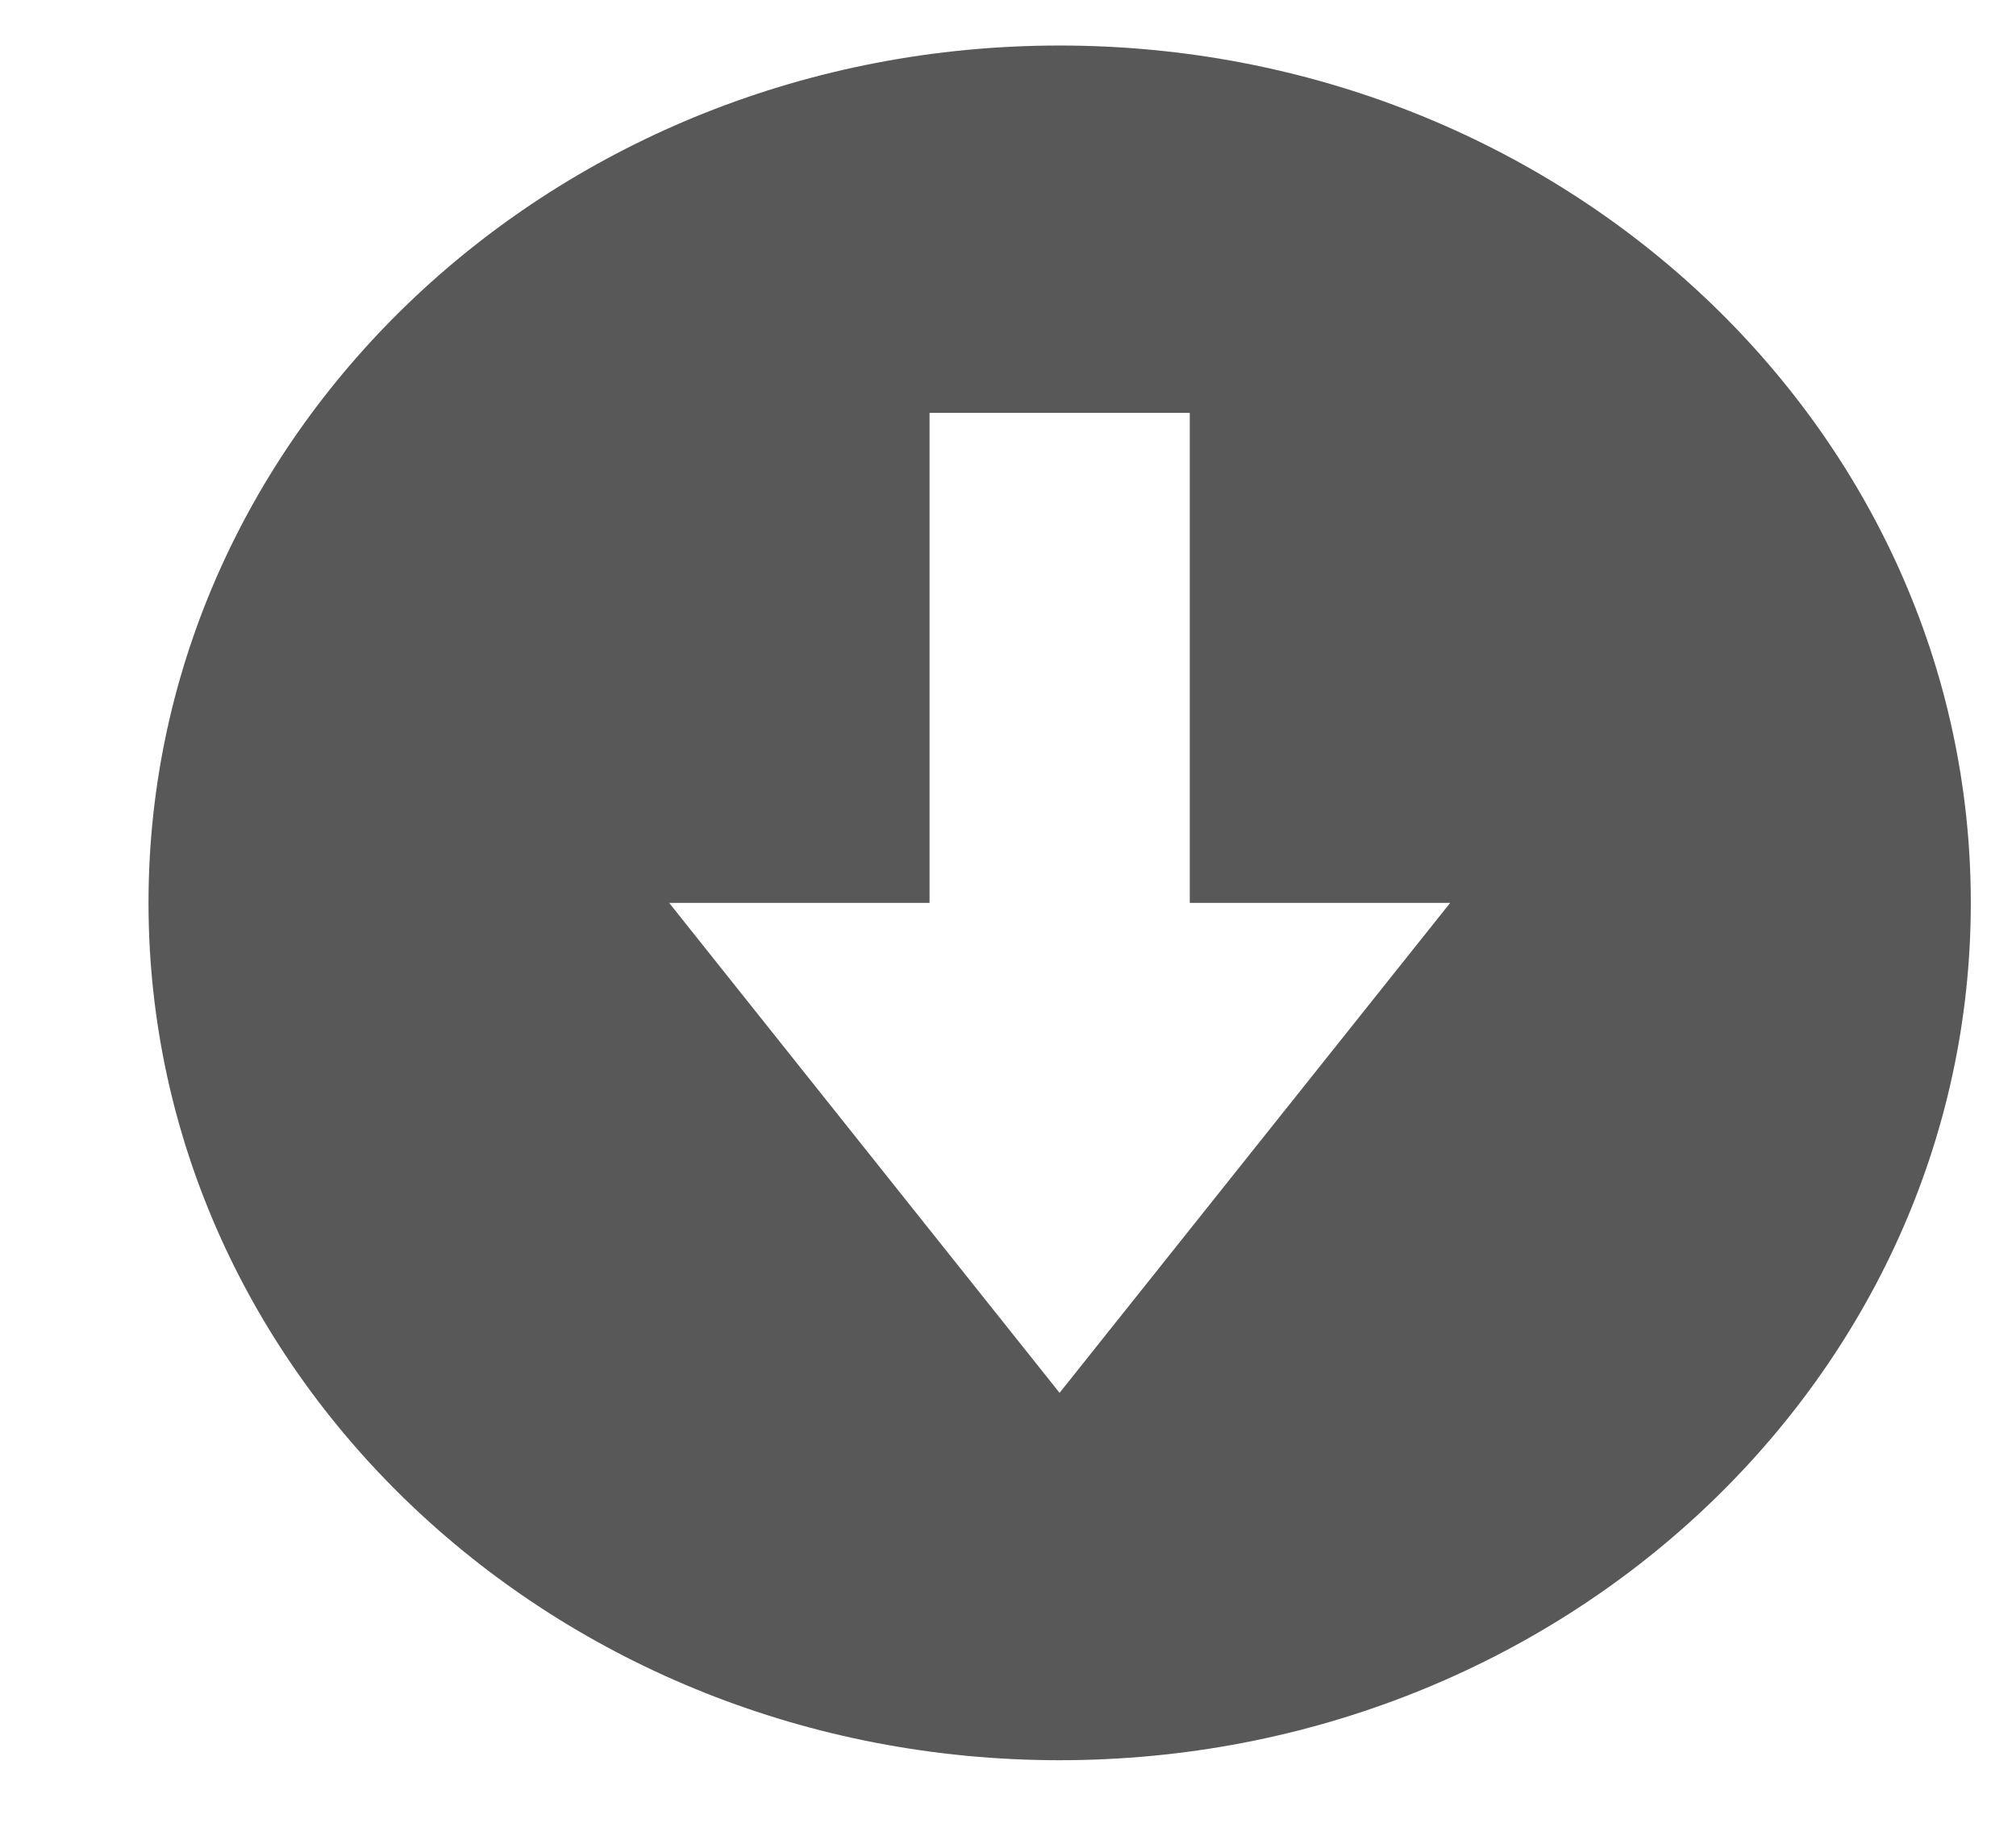
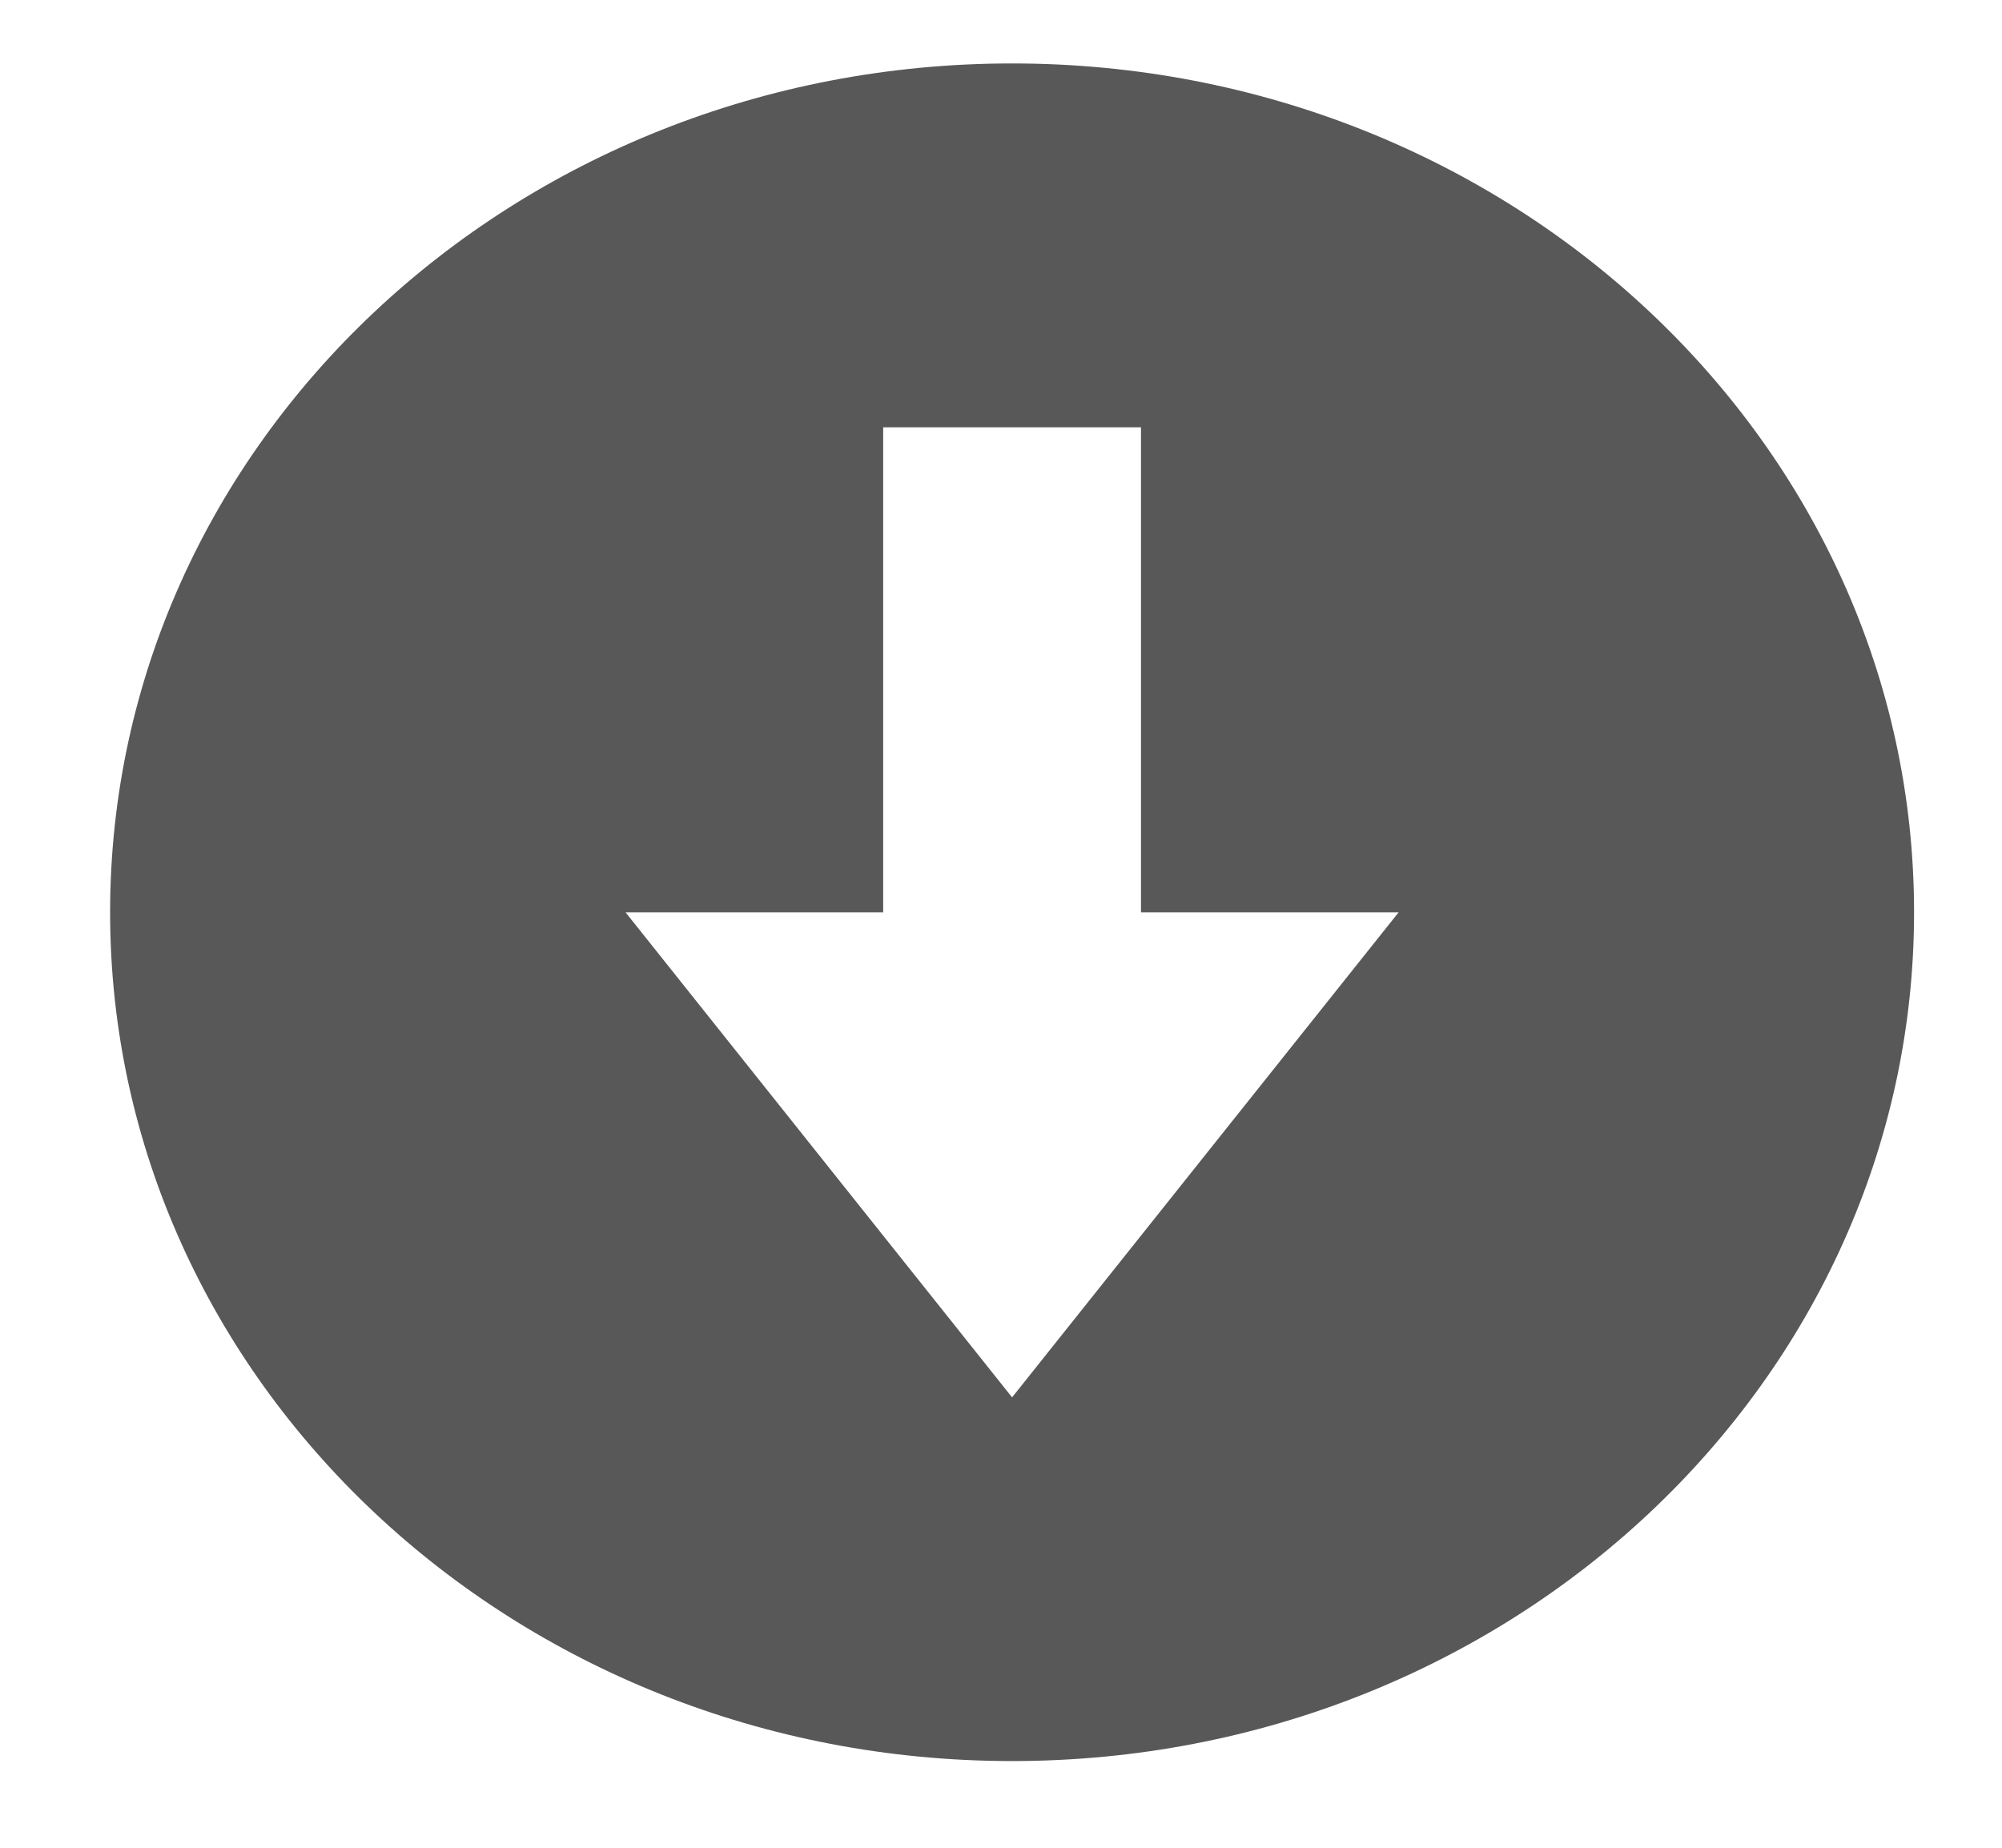
- <svg xmlns="http://www.w3.org/2000/svg" width="12" height="11" viewBox="0 0 12 11" fill="none">
-   <path fill-rule="evenodd" clip-rule="evenodd" d="M6.307 10.479C9.303 10.479 11.731 8.194 11.731 5.375C11.731 2.556 9.303 0.271 6.307 0.271C3.312 0.271 0.884 2.556 0.884 5.375C0.884 8.194 3.312 10.479 6.307 10.479ZM8.632 5.375L6.307 8.292L3.983 5.375H5.533V2.458H7.082V5.375H8.632Z" fill="#585858" />
+ <svg xmlns="http://www.w3.org/2000/svg" width="13" height="12" viewBox="0 0 13 12" fill="none">
+   <path fill-rule="evenodd" clip-rule="evenodd" d="M6.572 11.437C9.807 11.437 12.429 8.969 12.429 5.925C12.429 2.88 9.807 0.412 6.572 0.412C3.337 0.412 0.715 2.88 0.715 5.925C0.715 8.969 3.337 11.437 6.572 11.437ZM9.082 5.925L6.572 9.075L4.062 5.925H5.735V2.775H7.409V5.925H9.082Z" fill="#585858" />
</svg>
